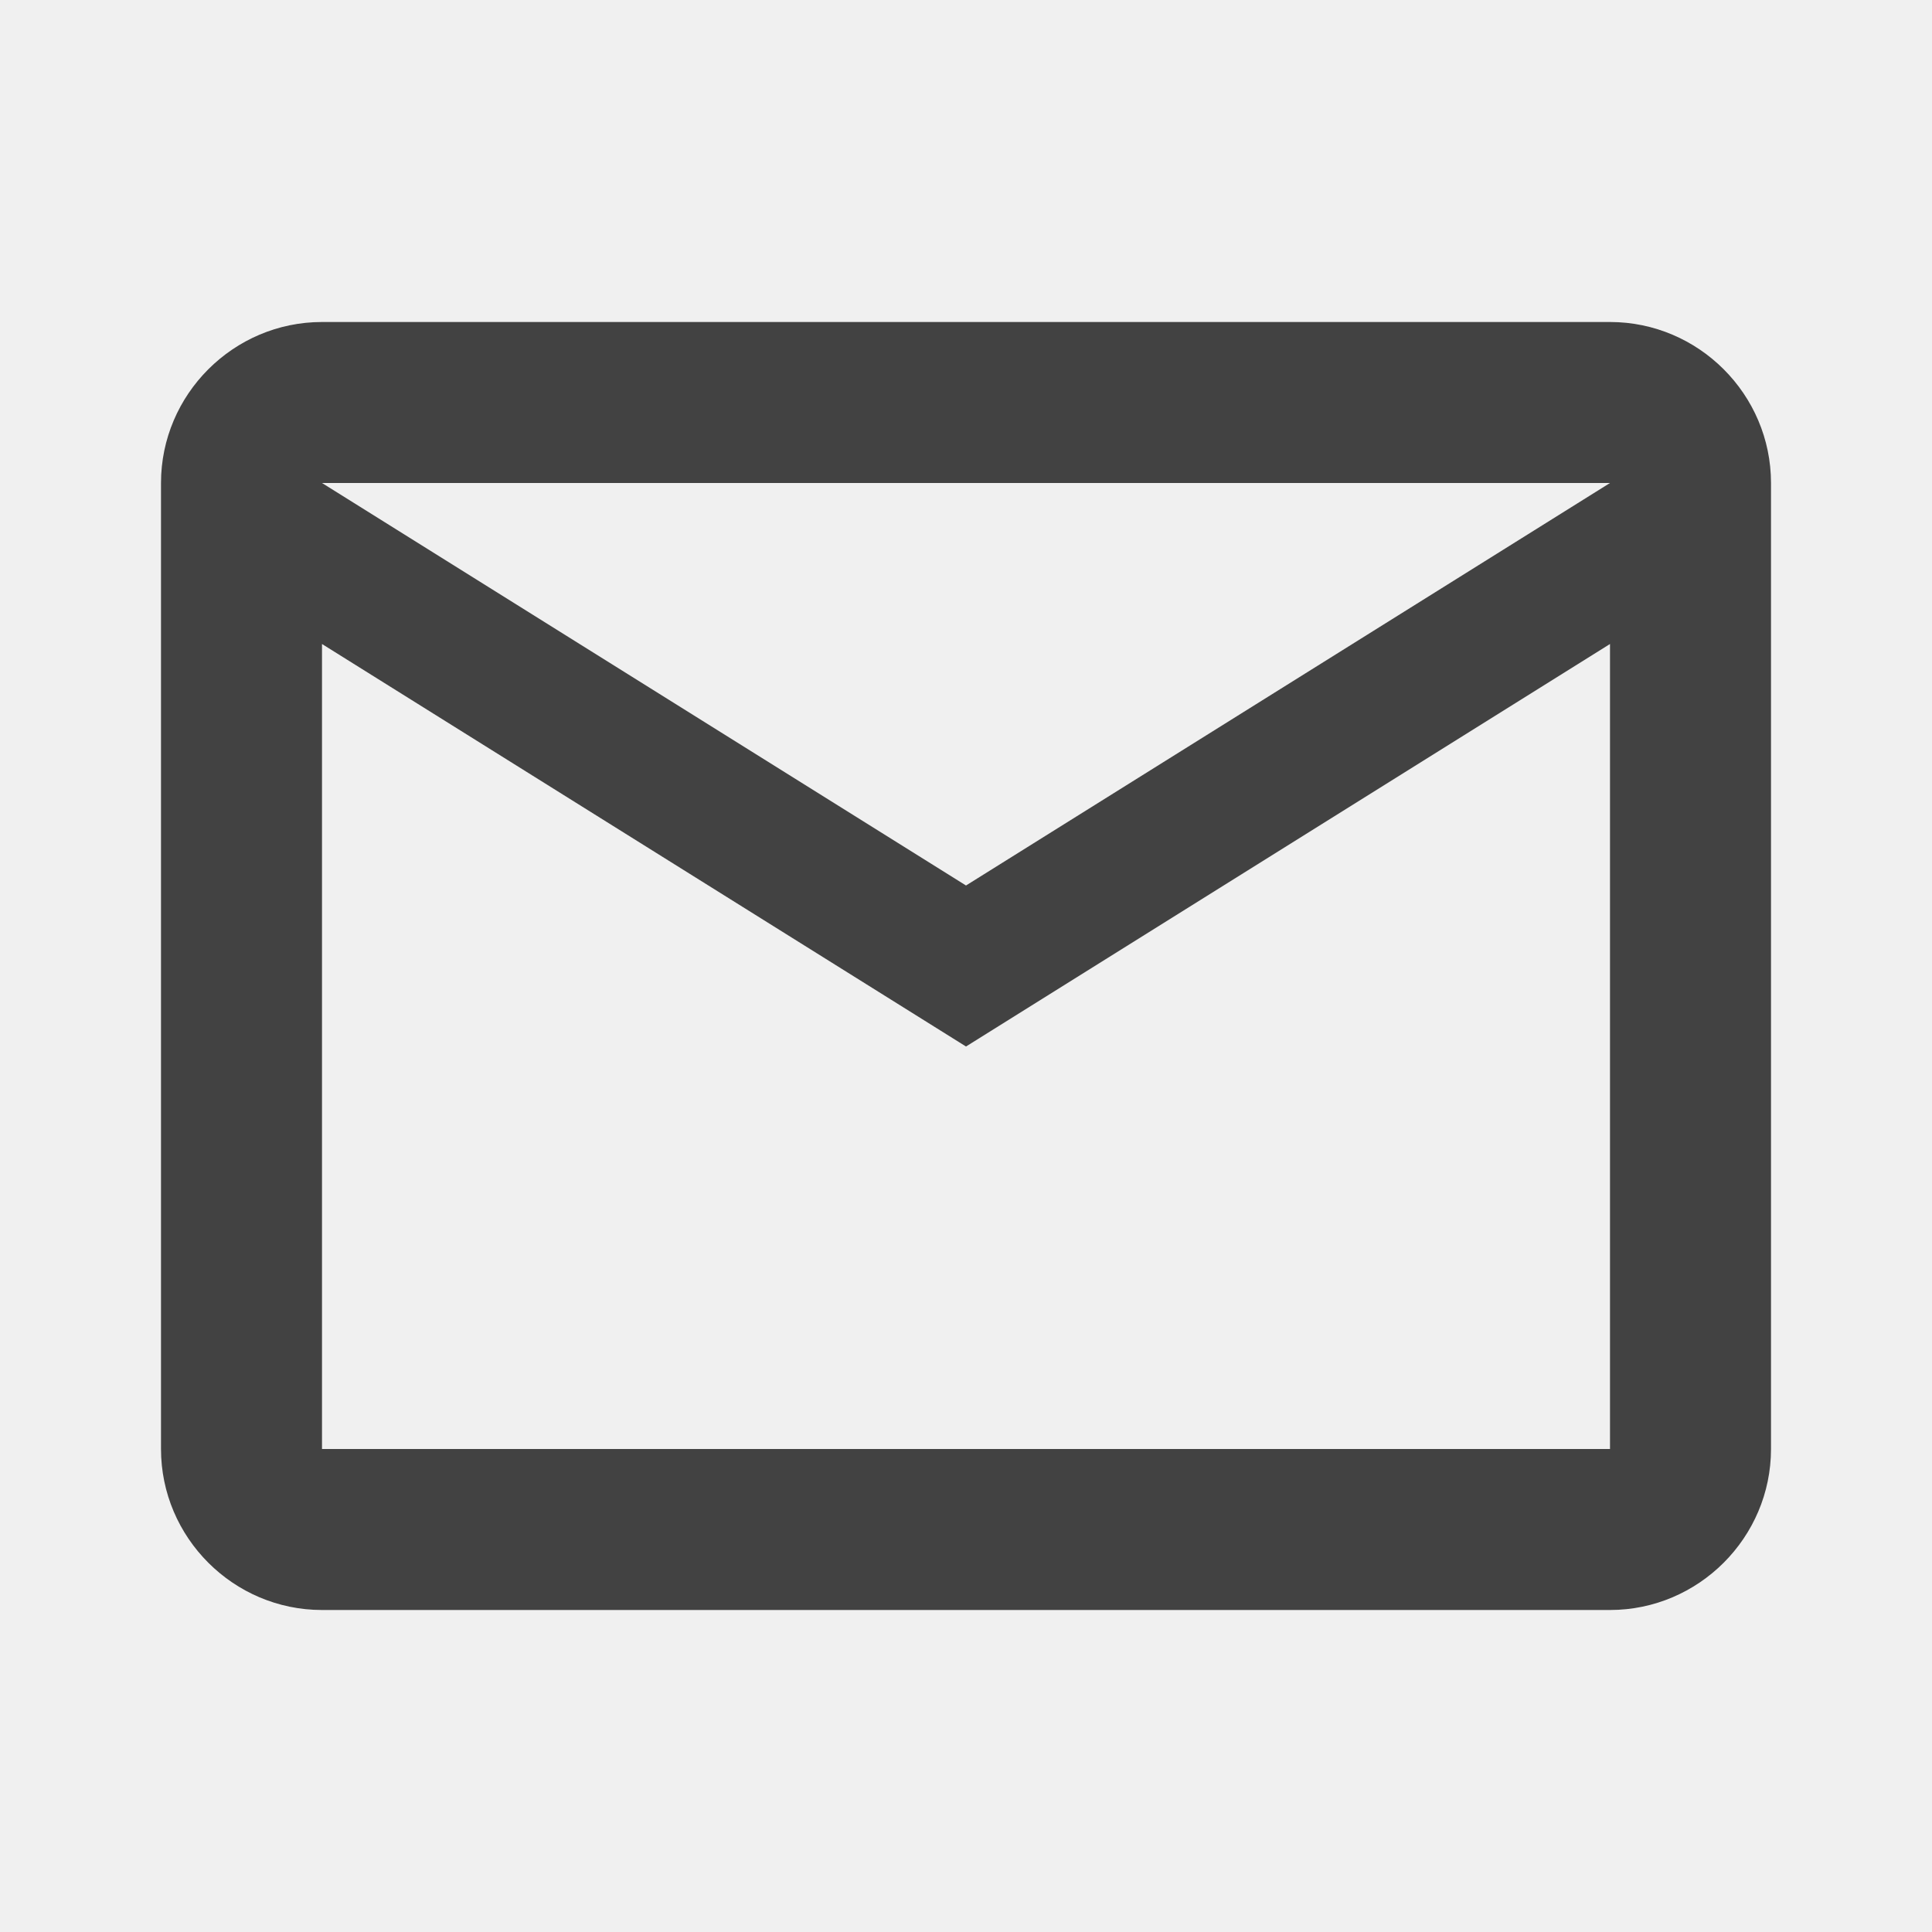
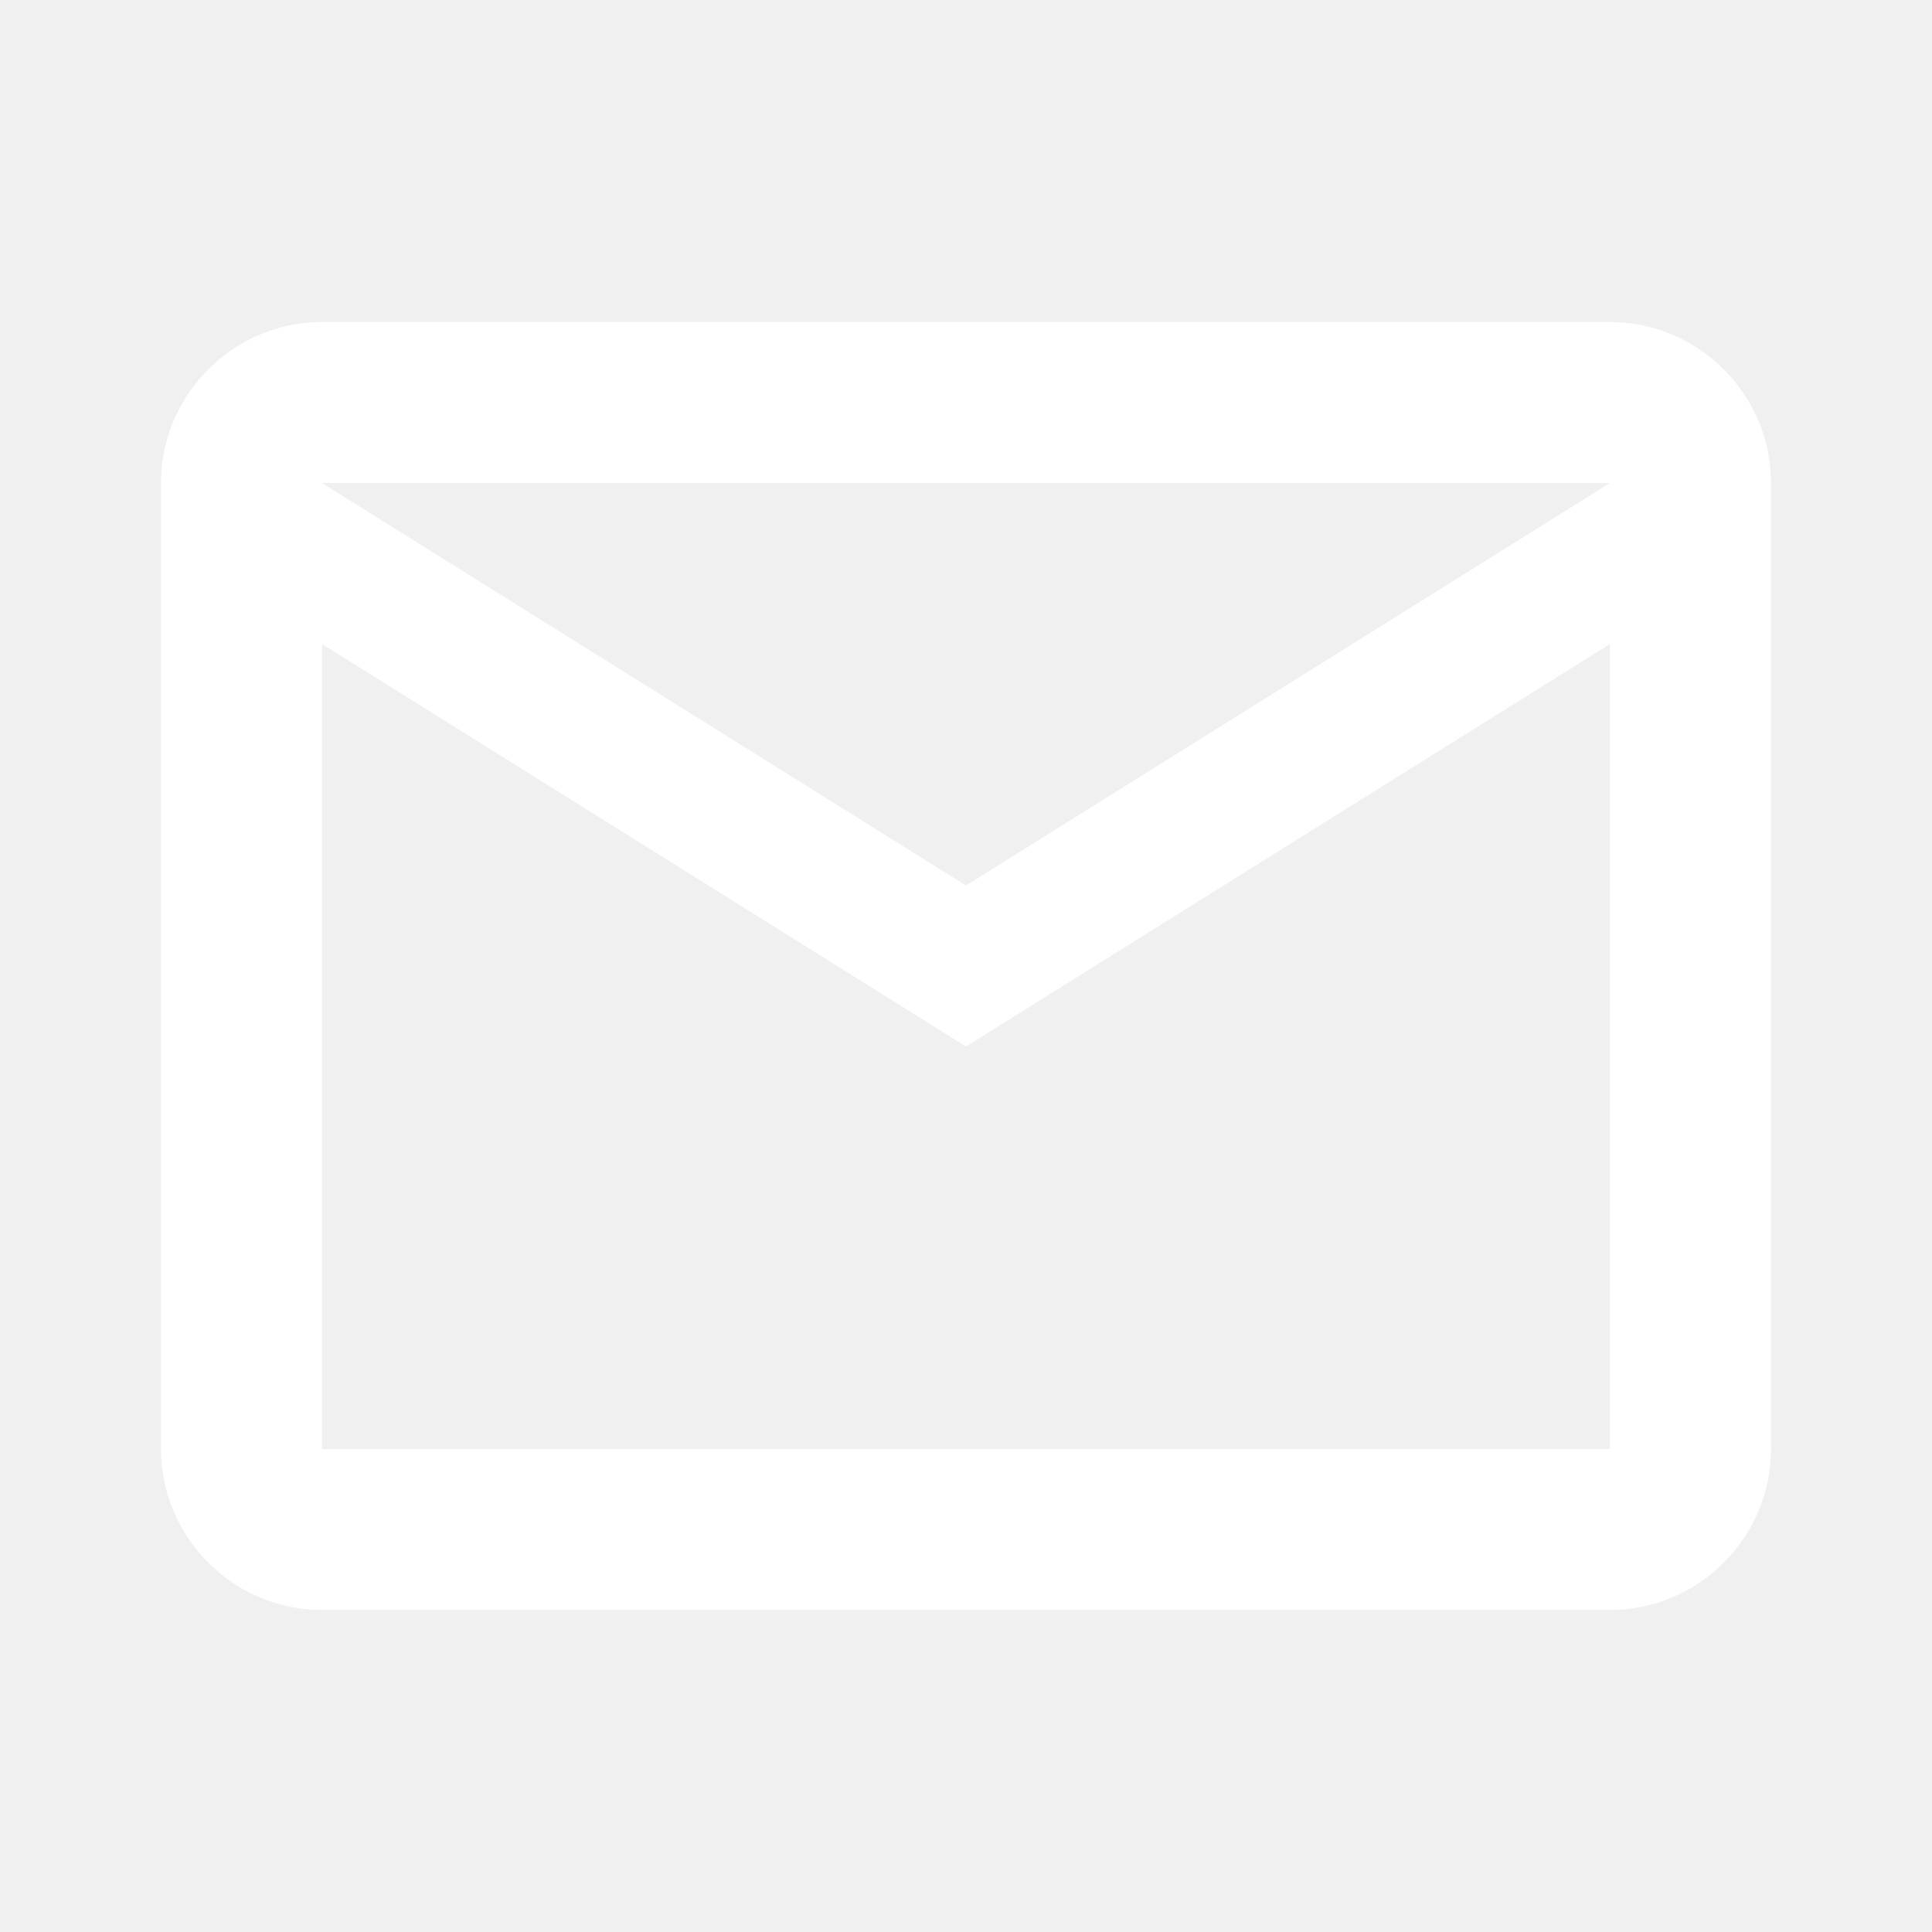
- <svg xmlns="http://www.w3.org/2000/svg" version="1.1" width="24" height="24" viewBox="0 0 24 24" fill="#424242">
+ <svg xmlns="http://www.w3.org/2000/svg" version="1.1" width="24" height="24" viewBox="0 0 24 24" fill="#fff">
  <path d="M22 6C22 4.9 21.1 4 20 4H4C2.9 4 2 4.9 2 6V18C2 19.1 2.9 20 4 20H20C21.1 20 22 19.1 22 18V6M20 6L12 11L4 6H20M20 18H4V8L12 13L20 8V18Z" />
</svg>
